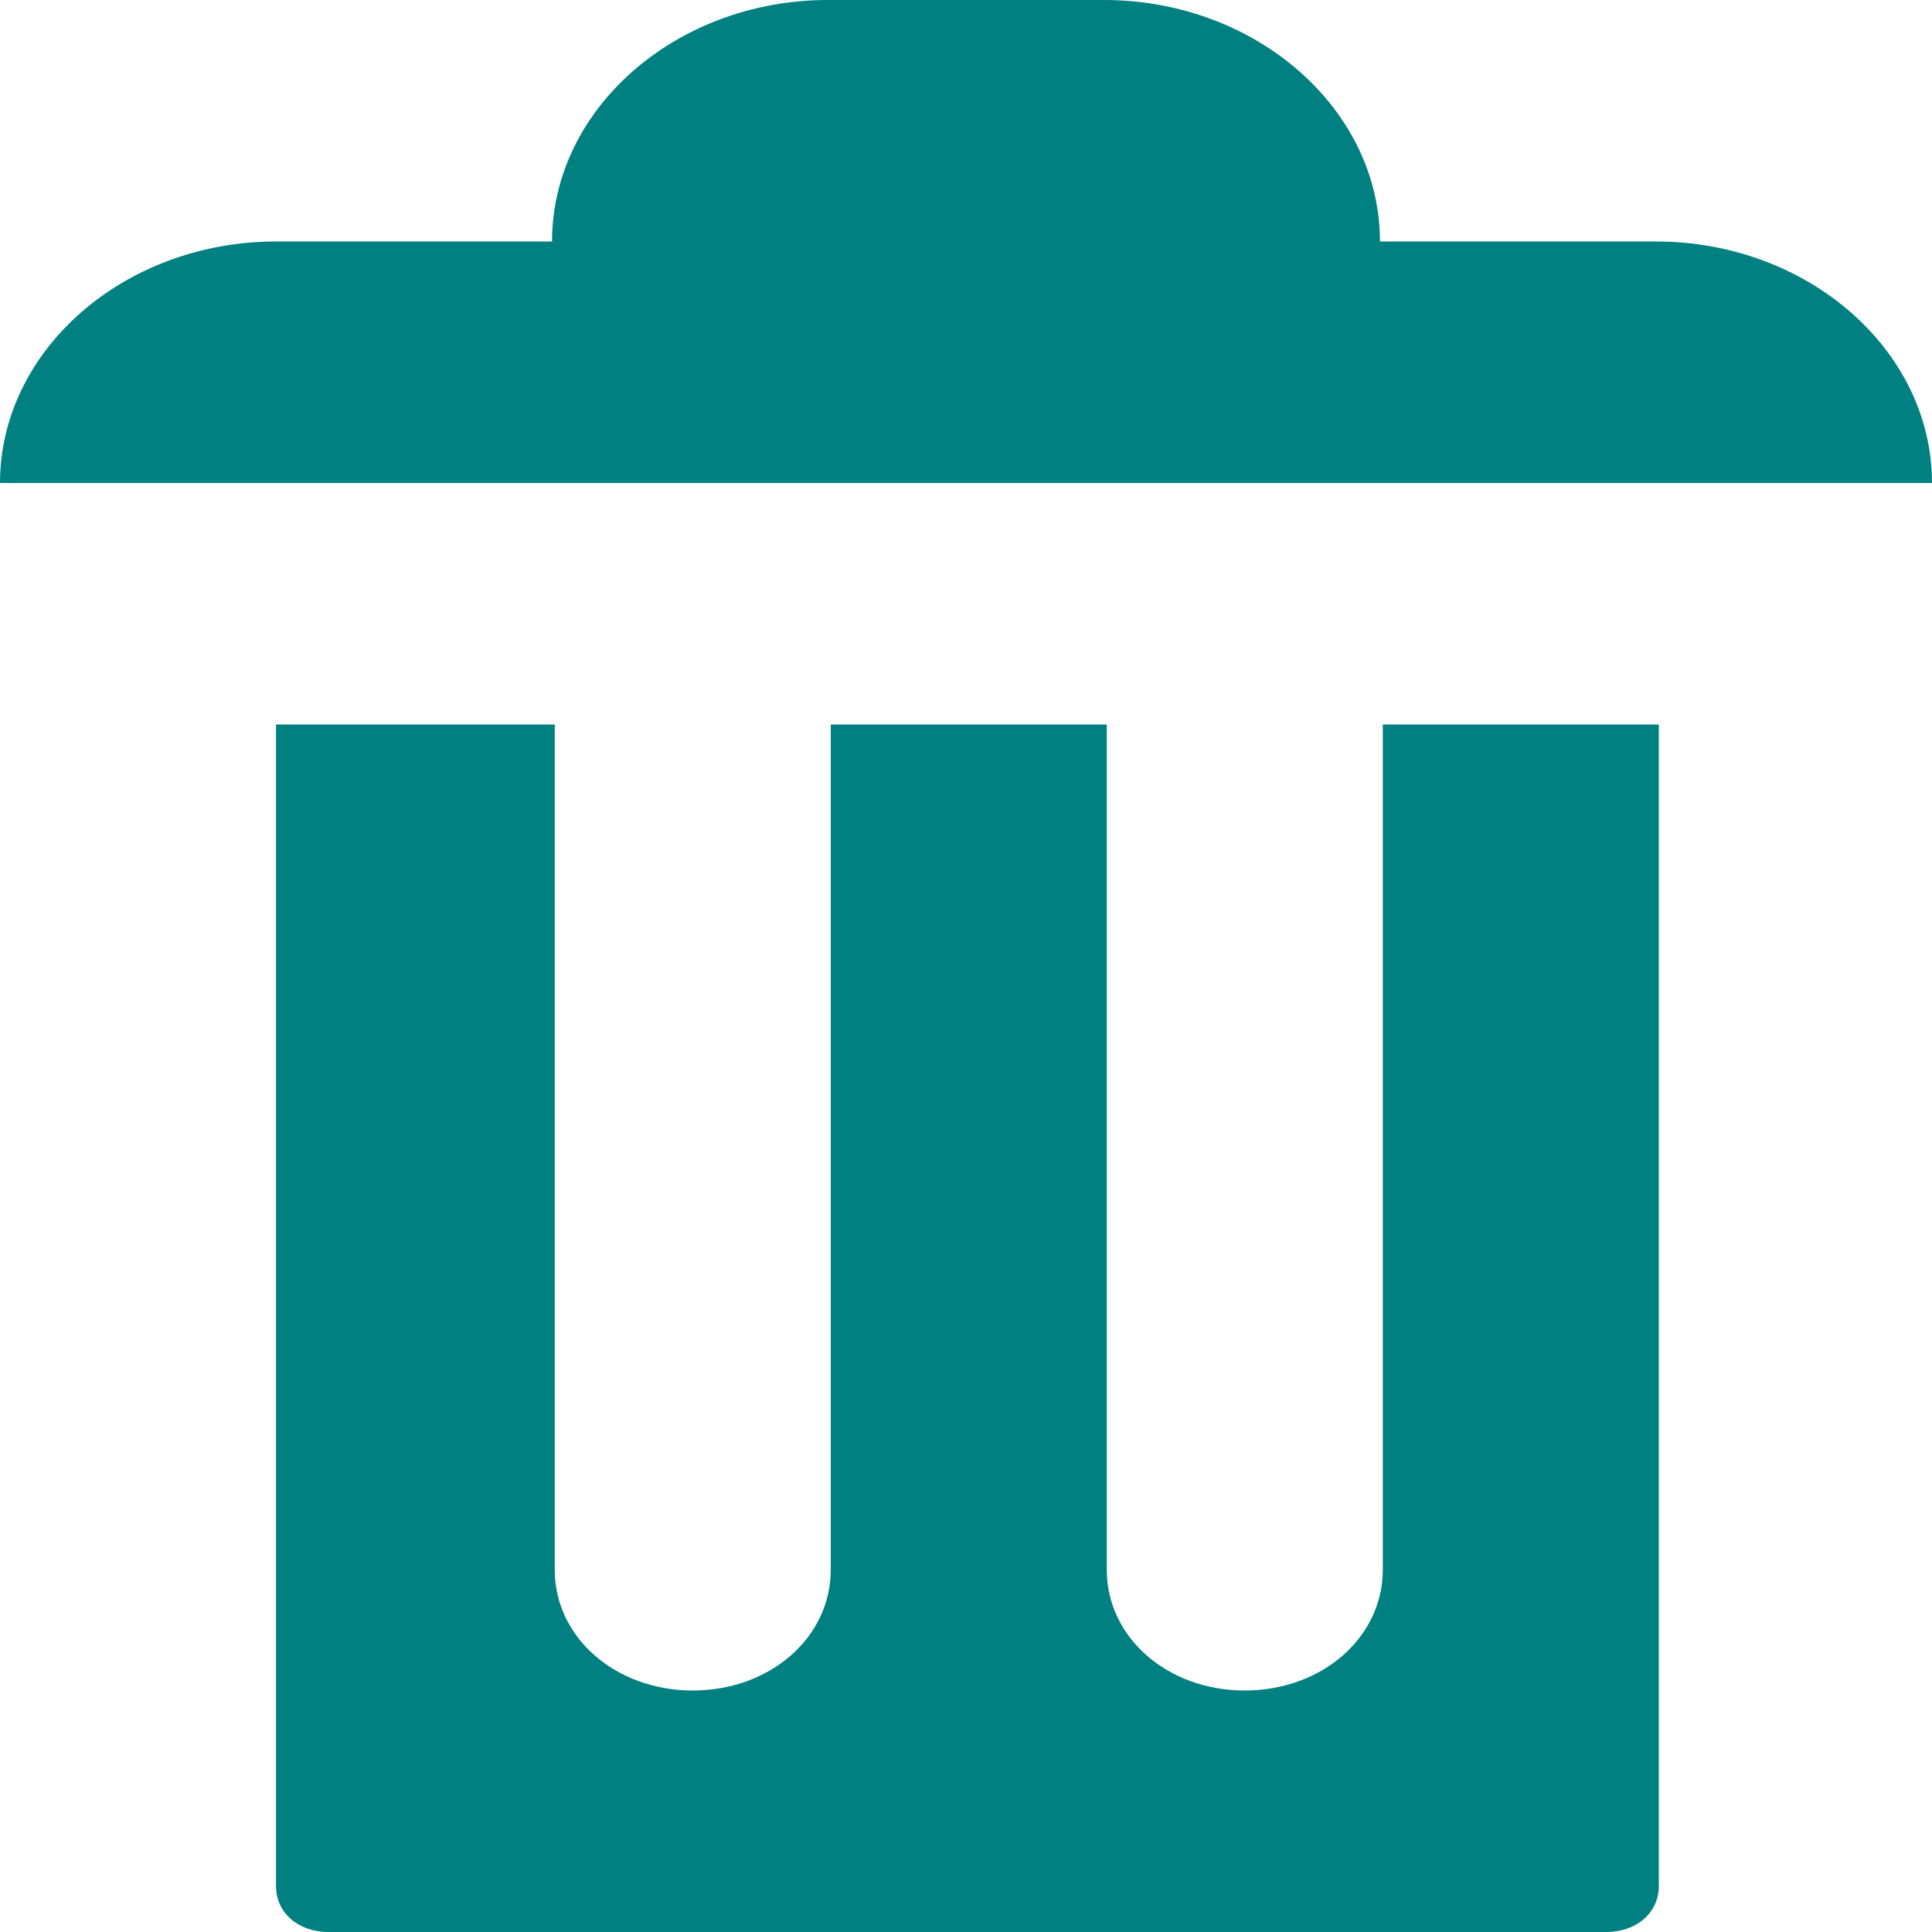
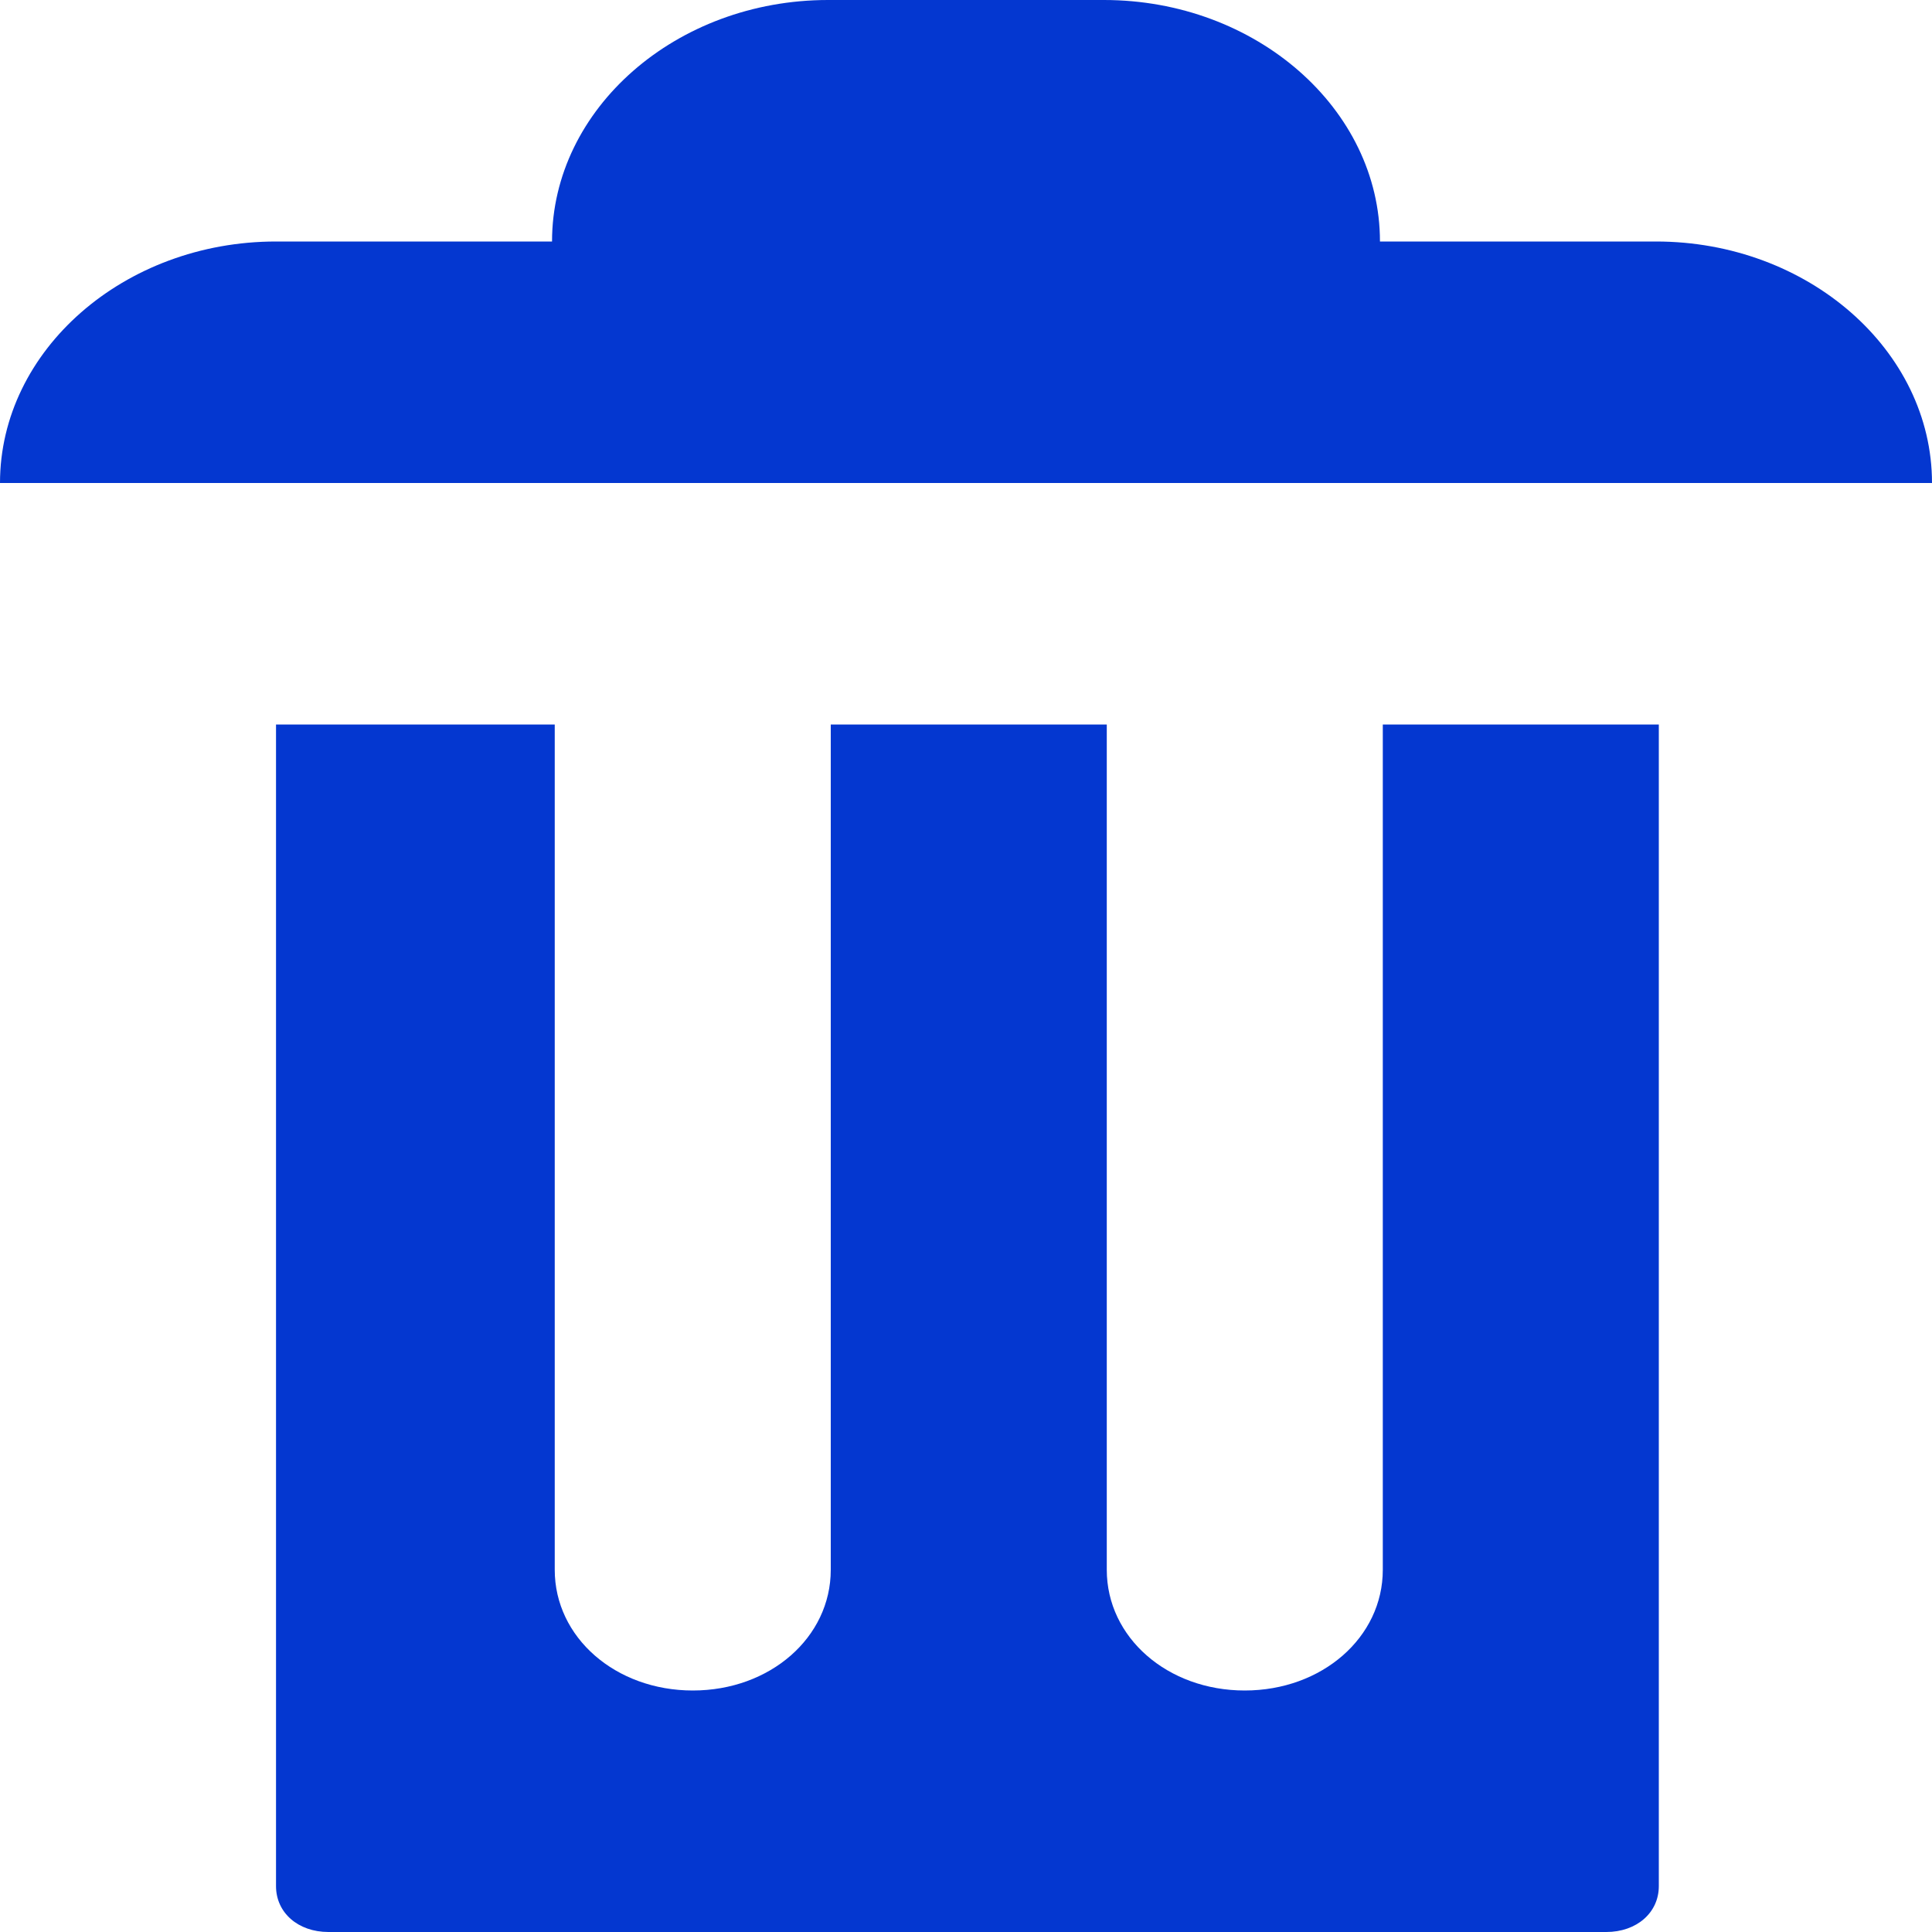
<svg xmlns="http://www.w3.org/2000/svg" width="15" height="15" viewBox="0 0 15 15" fill="none">
-   <path d="M6.429 0C5.25 0 4.286 0.844 4.286 1.875H2.143C0.964 1.875 0 2.719 0 3.75H15C15 2.719 14.036 1.875 12.857 1.875H10.714C10.714 0.844 9.75 0 8.571 0H6.429ZM2.143 5.625V14.644C2.143 14.85 2.314 15 2.55 15H12.471C12.707 15 12.879 14.85 12.879 14.644V5.625H10.736V12.188C10.736 12.713 10.264 13.125 9.664 13.125C9.064 13.125 8.593 12.713 8.593 12.188V5.625H6.45V12.188C6.45 12.713 5.979 13.125 5.379 13.125C4.779 13.125 4.307 12.713 4.307 12.188V5.625H2.164H2.143Z" fill="#008080" />
+   <path d="M6.429 0C5.25 0 4.286 0.844 4.286 1.875H2.143C0.964 1.875 0 2.719 0 3.75H15C15 2.719 14.036 1.875 12.857 1.875H10.714C10.714 0.844 9.75 0 8.571 0H6.429ZM2.143 5.625V14.644C2.143 14.85 2.314 15 2.55 15H12.471C12.707 15 12.879 14.85 12.879 14.644V5.625H10.736V12.188C10.736 12.713 10.264 13.125 9.664 13.125C9.064 13.125 8.593 12.713 8.593 12.188V5.625H6.45V12.188C6.45 12.713 5.979 13.125 5.379 13.125C4.779 13.125 4.307 12.713 4.307 12.188V5.625H2.164H2.143Z" fill="#0437D0" />
</svg>
